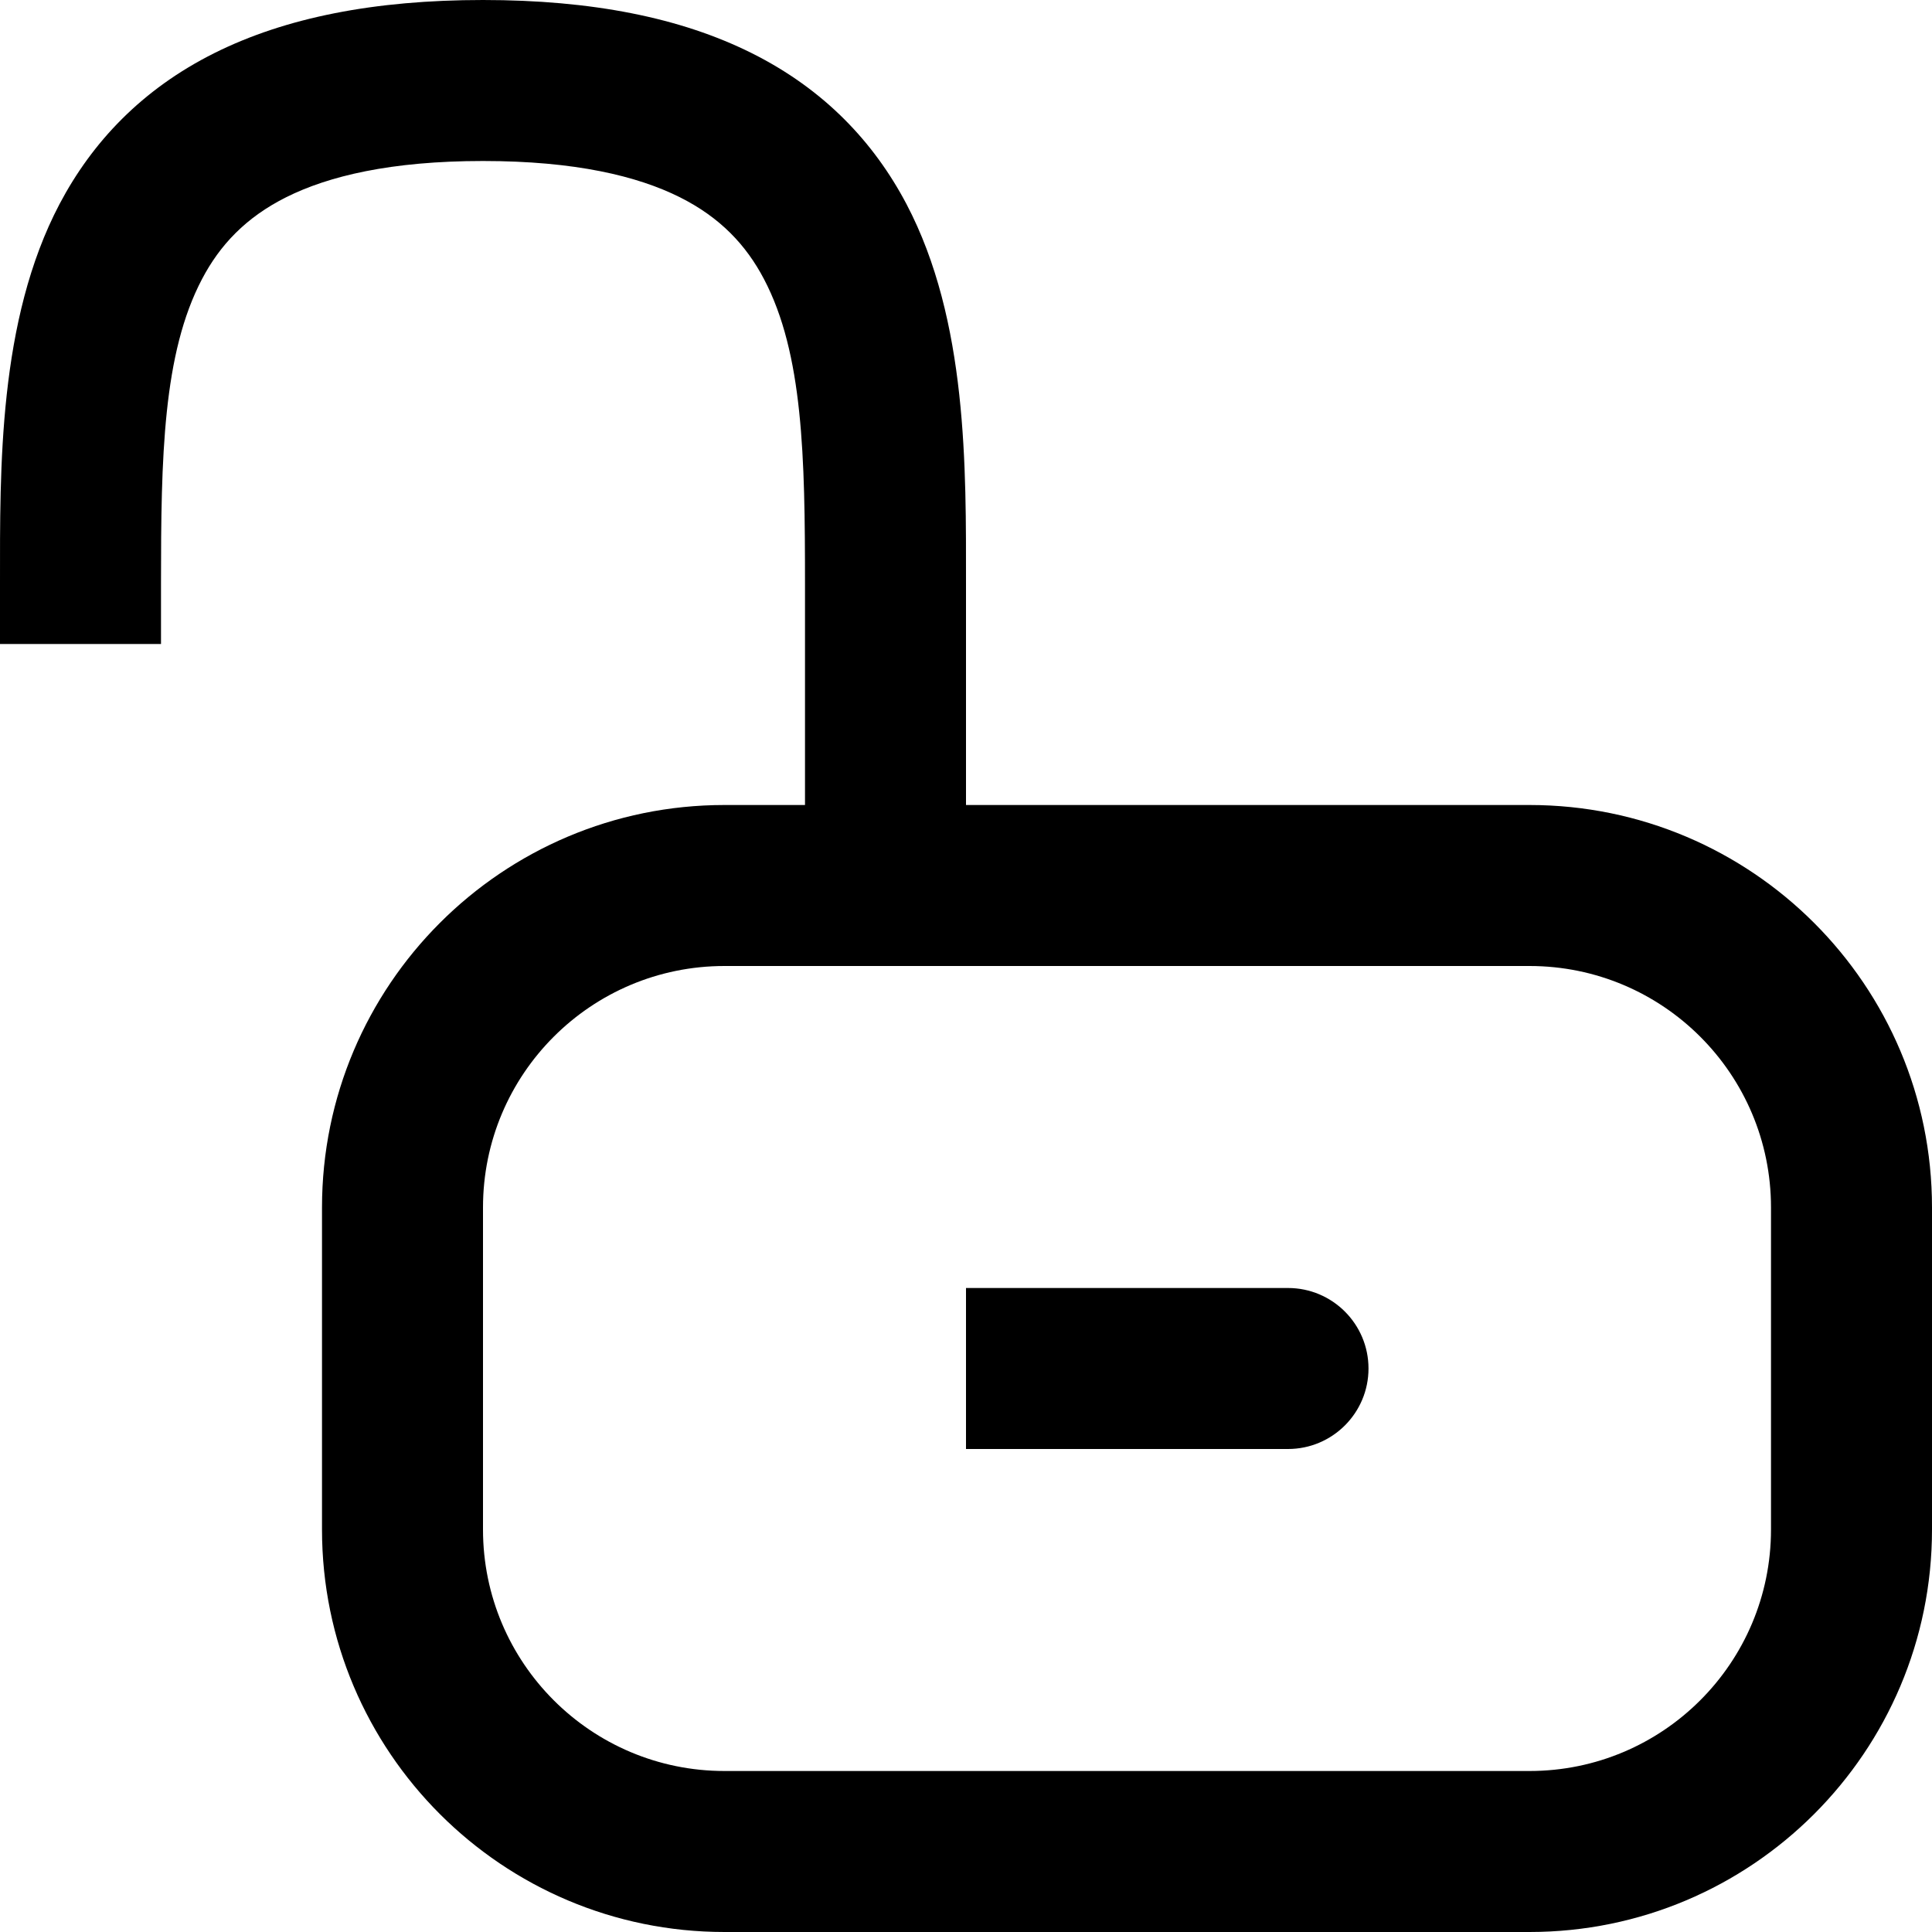
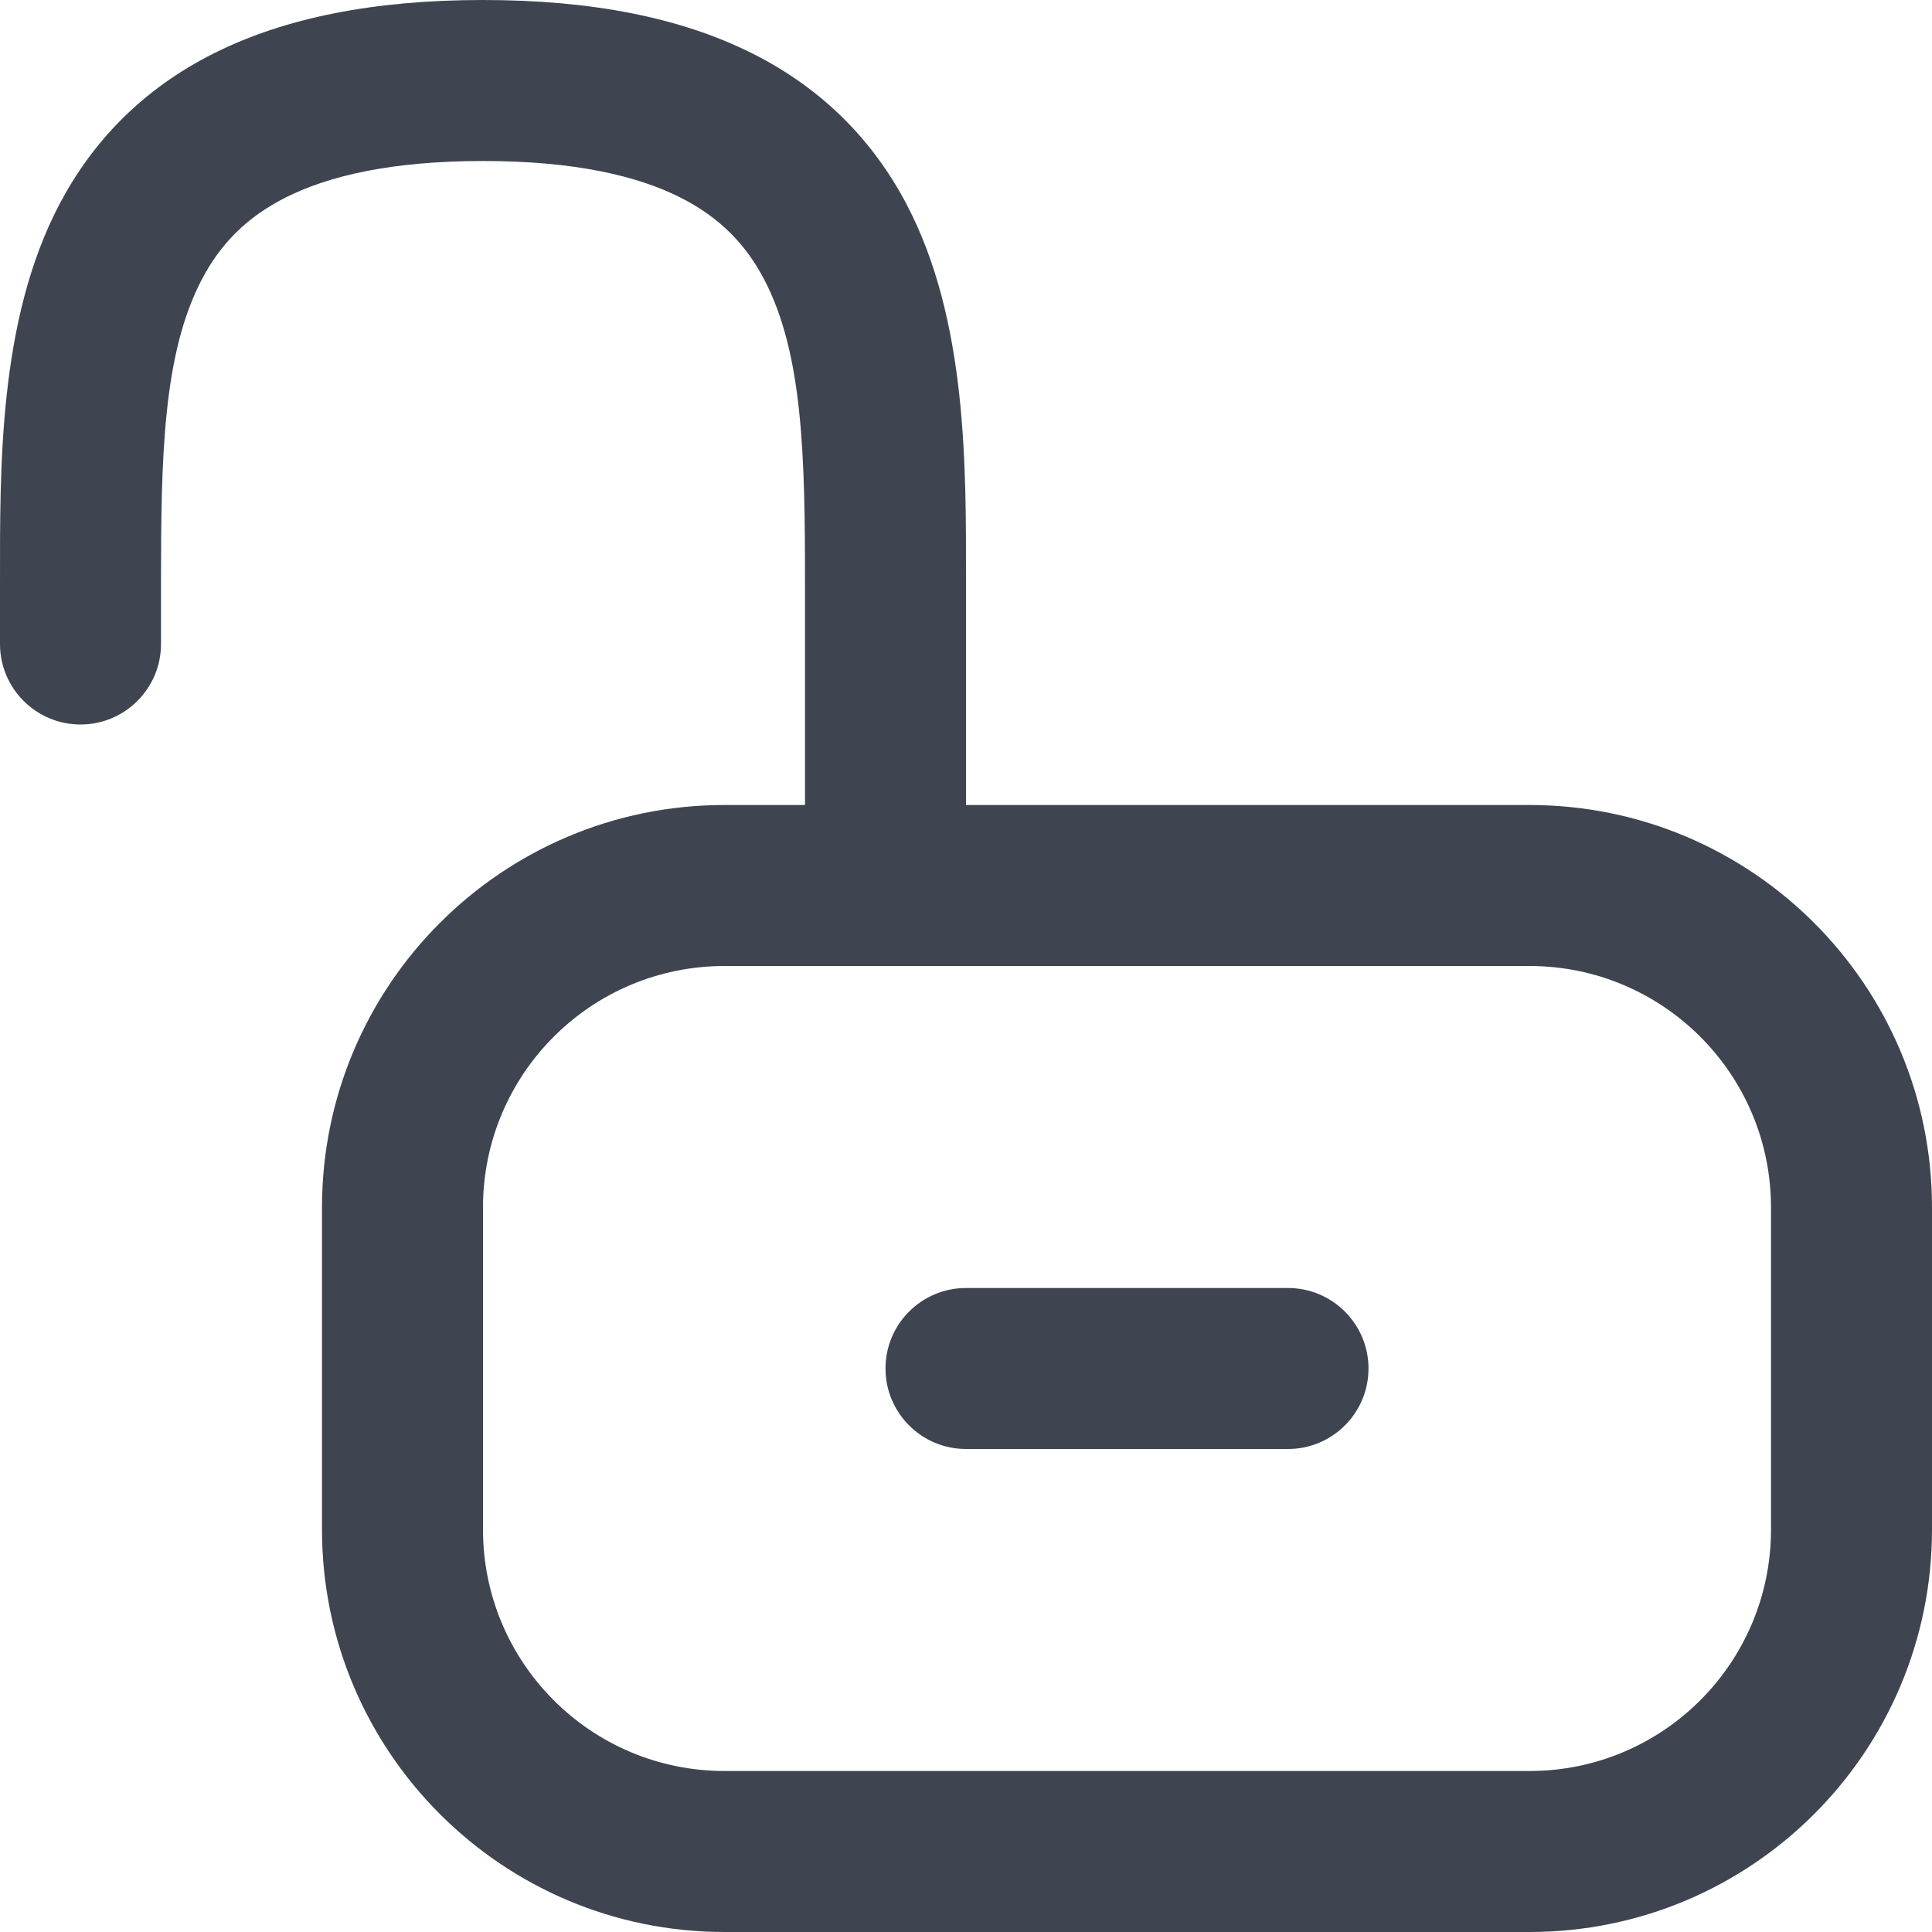
<svg xmlns="http://www.w3.org/2000/svg" width="24" height="24" viewBox="0 0 24 24" fill="none">
-   <path d="M16 16C16.552 16 17 16.448 17 17C17 17.552 16.552 18 16 18H12V16H16Z" fill="currentColor" />
-   <path fill-rule="evenodd" clip-rule="evenodd" d="M6 0C7.352 0 8.455 0.219 9.338 0.66C10.239 1.11 10.855 1.766 11.26 2.534C12.023 3.984 12 5.823 12 7.25V10H19C21.761 10 24 12.239 24 15V19C24 21.761 21.761 24 19 24H9C6.239 24 4 21.761 4 19V15C4 12.239 6.239 10 9 10H10V7.25C10 5.677 9.977 4.391 9.49 3.466C9.27 3.047 8.949 2.702 8.443 2.449C7.92 2.188 7.148 2 6 2C4.852 2 4.08 2.188 3.557 2.449C3.051 2.702 2.73 3.047 2.51 3.466C2.023 4.391 2 5.677 2 7.25V8H1.25433e-05V7.25C1.25433e-05 5.823 -0.023 3.984 0.74 2.534C1.145 1.766 1.762 1.11 2.662 0.66C3.545 0.219 4.648 2.67355e-06 6 0ZM9 12C7.343 12 6 13.343 6 15V19C6 20.657 7.343 22 9 22H19C20.657 22 22 20.657 22 19V15C22 13.343 20.657 12 19 12H9Z" fill="currentColor" />
+   <path d="M22 15C22 13.343 20.657 12 19 12H9C7.343 12 6 13.343 6 15V19C6 20.657 7.343 22 9 22H19C20.657 22 22 20.657 22 19V15ZM16 16C16.552 16 17 16.448 17 17C17 17.552 16.552 18 16 18H12C11.448 18 11 17.552 11 17C11 16.448 11.448 16 12 16H16ZM24 19C24 21.761 21.762 24 19 24H9C6.239 24 4 21.761 4 19V15C4 12.239 6.239 10 9 10H10V7.25C10 5.677 9.977 4.391 9.49 3.466C9.27 3.047 8.949 2.702 8.443 2.449C7.92 2.188 7.149 2 6 2C4.852 2 4.08 2.188 3.557 2.449C3.051 2.702 2.73 3.047 2.51 3.466C2.023 4.391 2 5.677 2 7.25V8C2 8.552 1.552 9 1 9C0.448 9 7.36293e-05 8.552 7.36293e-05 8V7.25C7.36293e-05 5.823 -0.023 3.984 0.74 2.534C1.145 1.766 1.762 1.11 2.662 0.66C3.545 0.219 4.649 0 6 0C7.352 0 8.455 0.219 9.338 0.66C10.239 1.11 10.855 1.766 11.26 2.534C12.023 3.984 12 5.823 12 7.25V10H19C21.762 10 24 12.239 24 15V19Z" fill="#3E4550" />
</svg>
